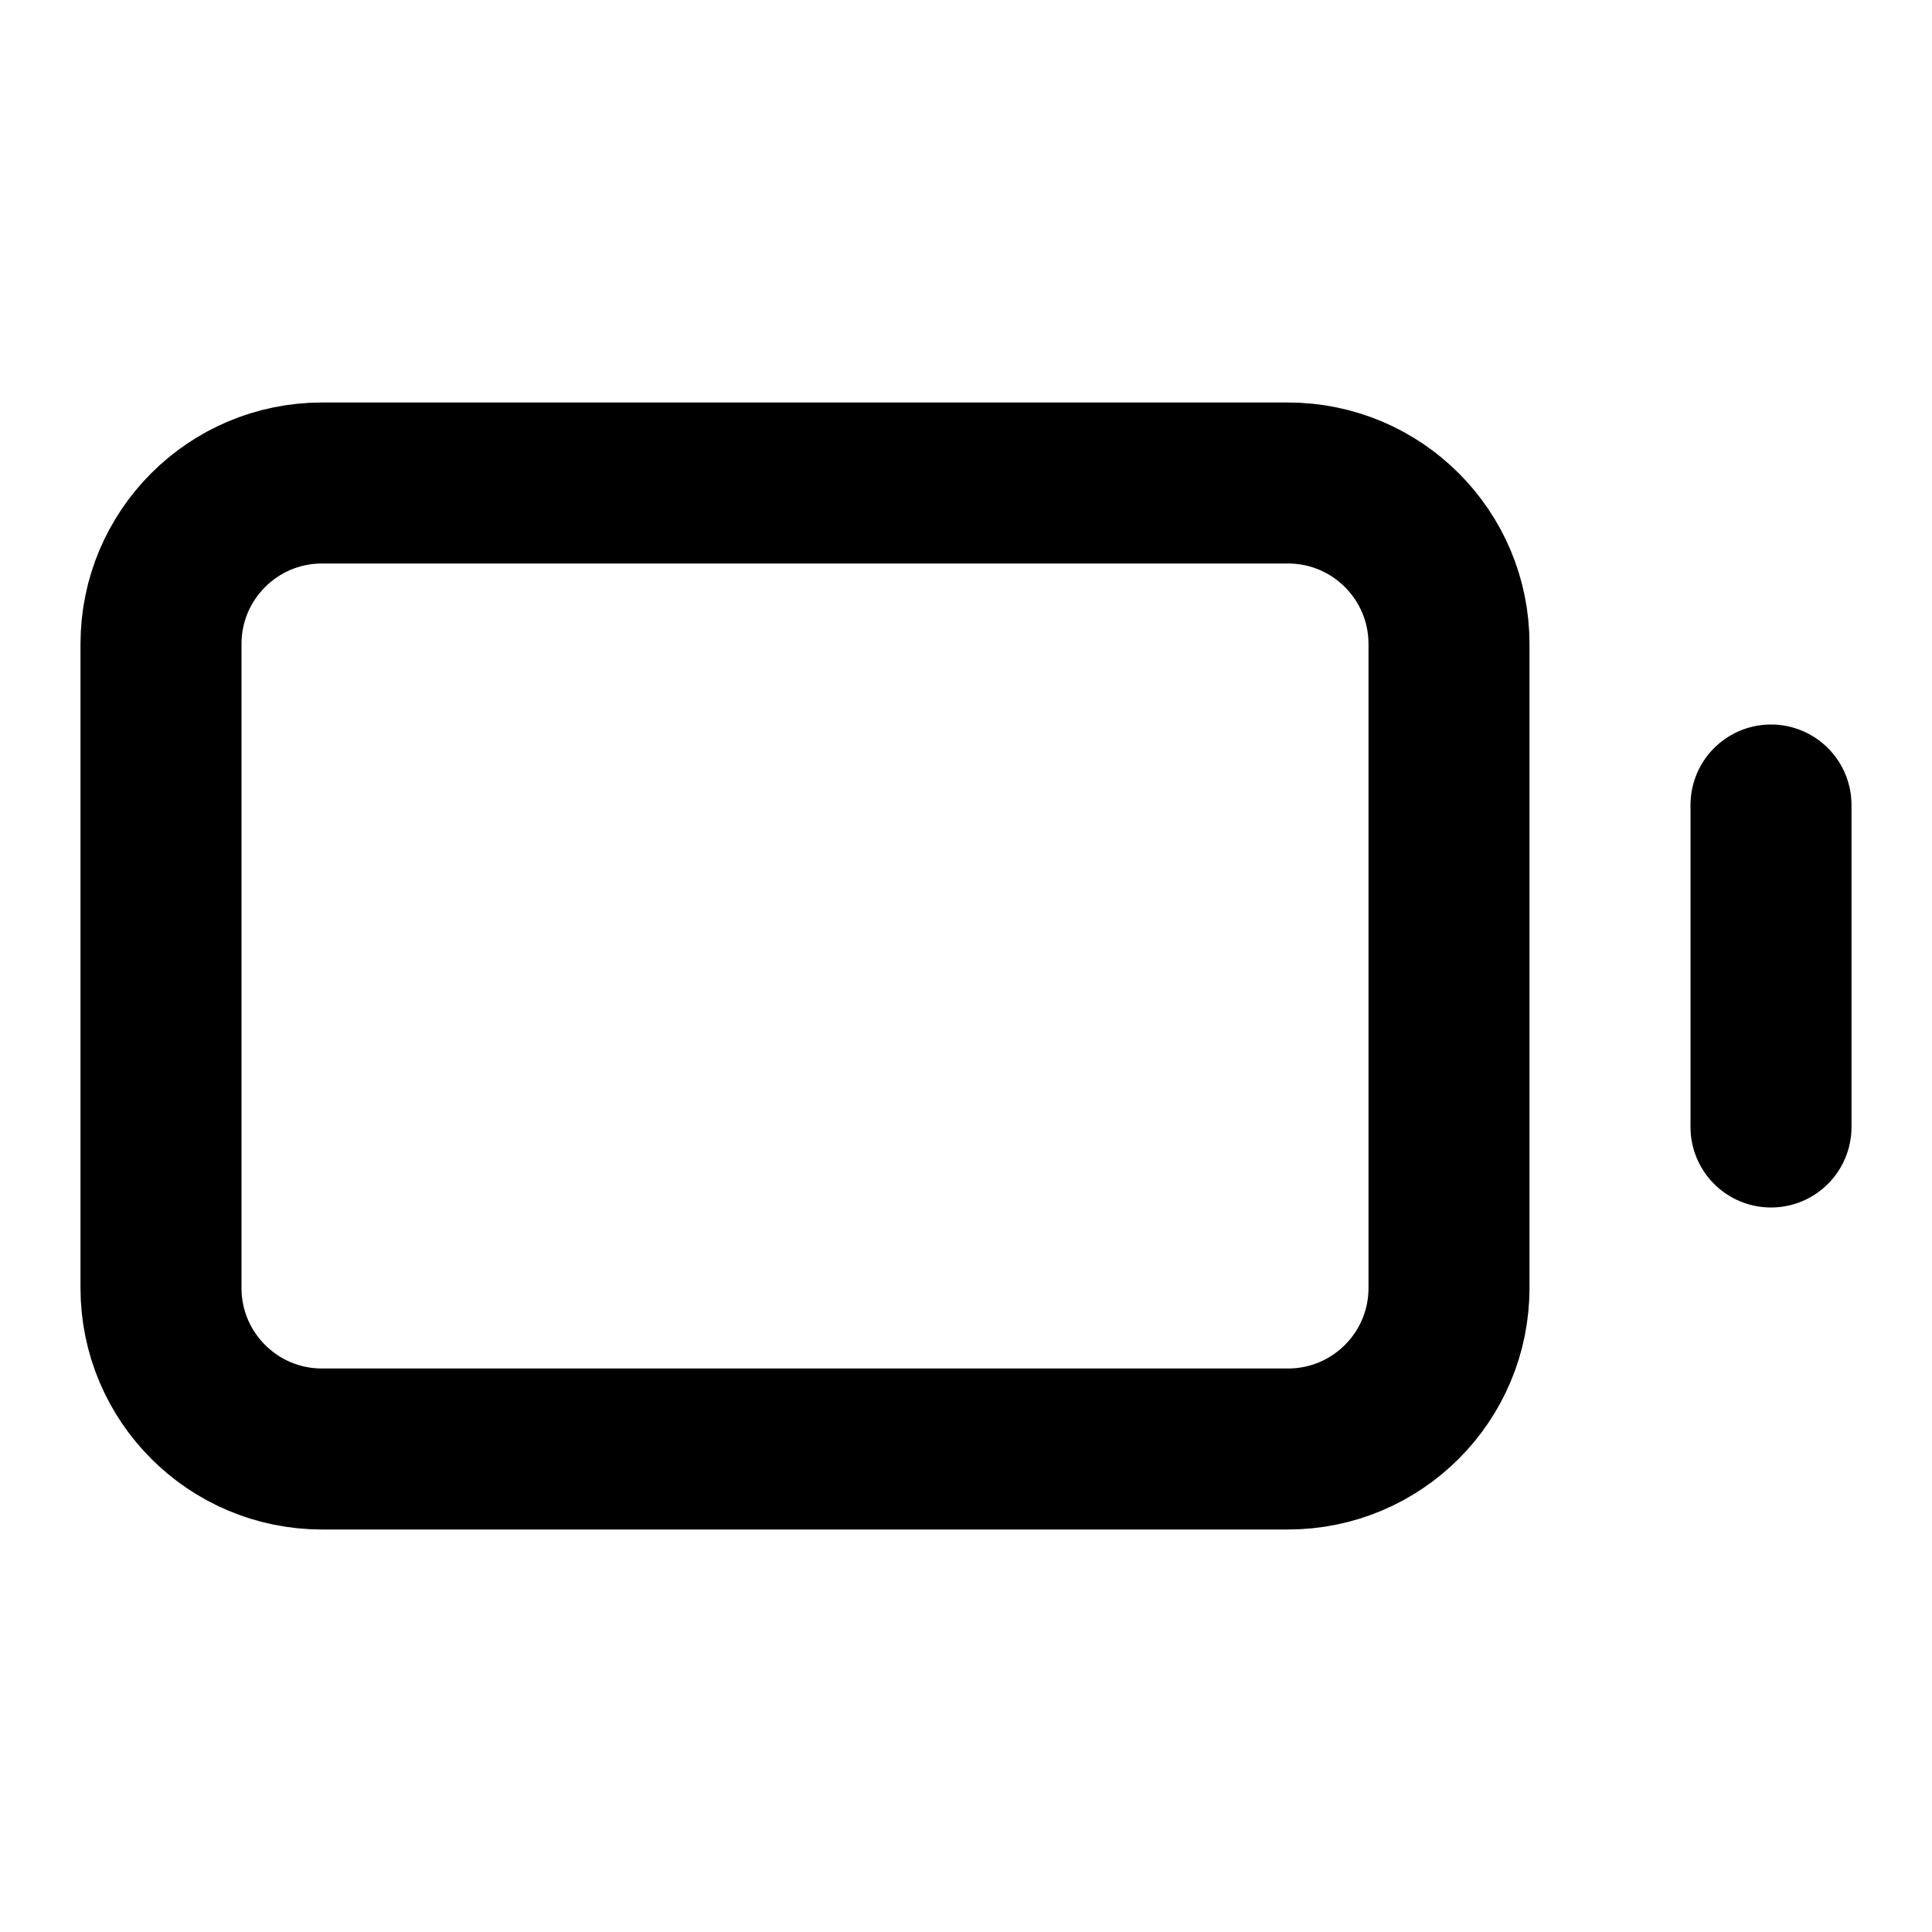
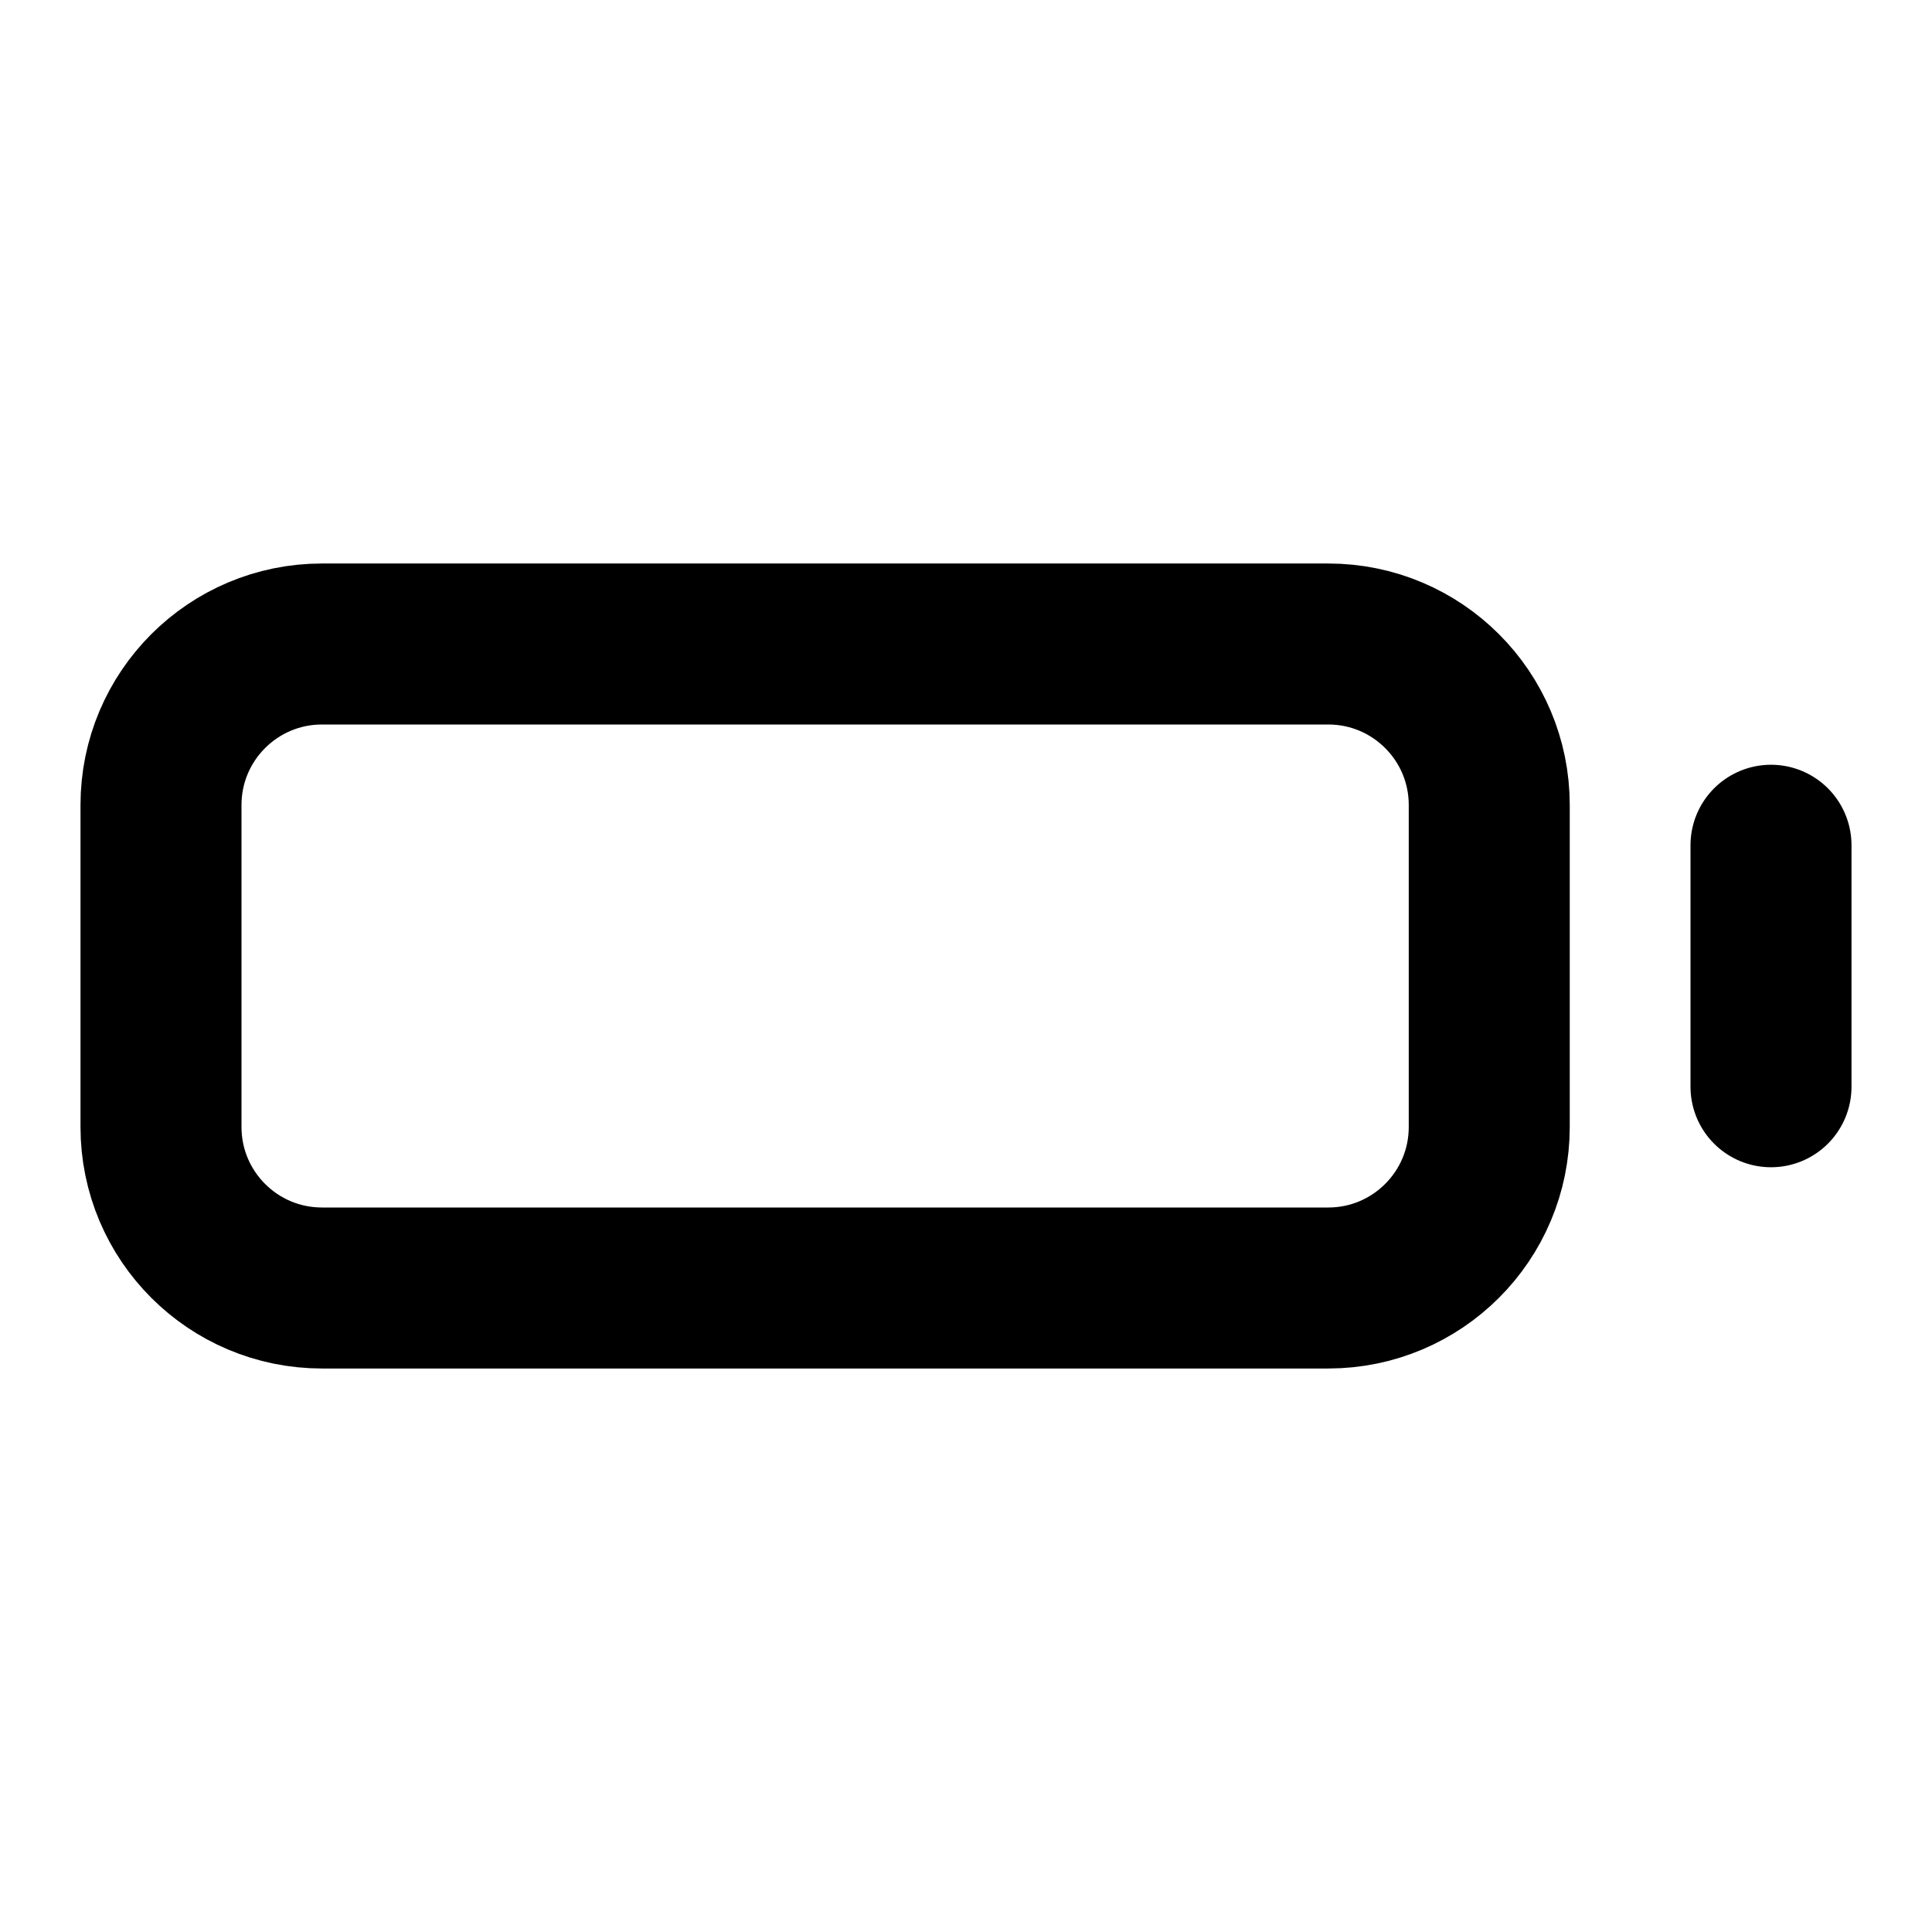
<svg xmlns="http://www.w3.org/2000/svg" width="24" height="24" viewBox="0 0 24 24" fill="none" stroke="currentColor" stroke-width="2" stroke-linecap="round" stroke-linejoin="round">
-   <path d="M 22 14 L 22 10" />
-   <rect x="2" y="6" width="16" height="12" rx="2" />
+   <path d="M22 13.5v-3" />
+   <rect x="2" y="8" width="16.5" height="8" rx="2" />
</svg>
